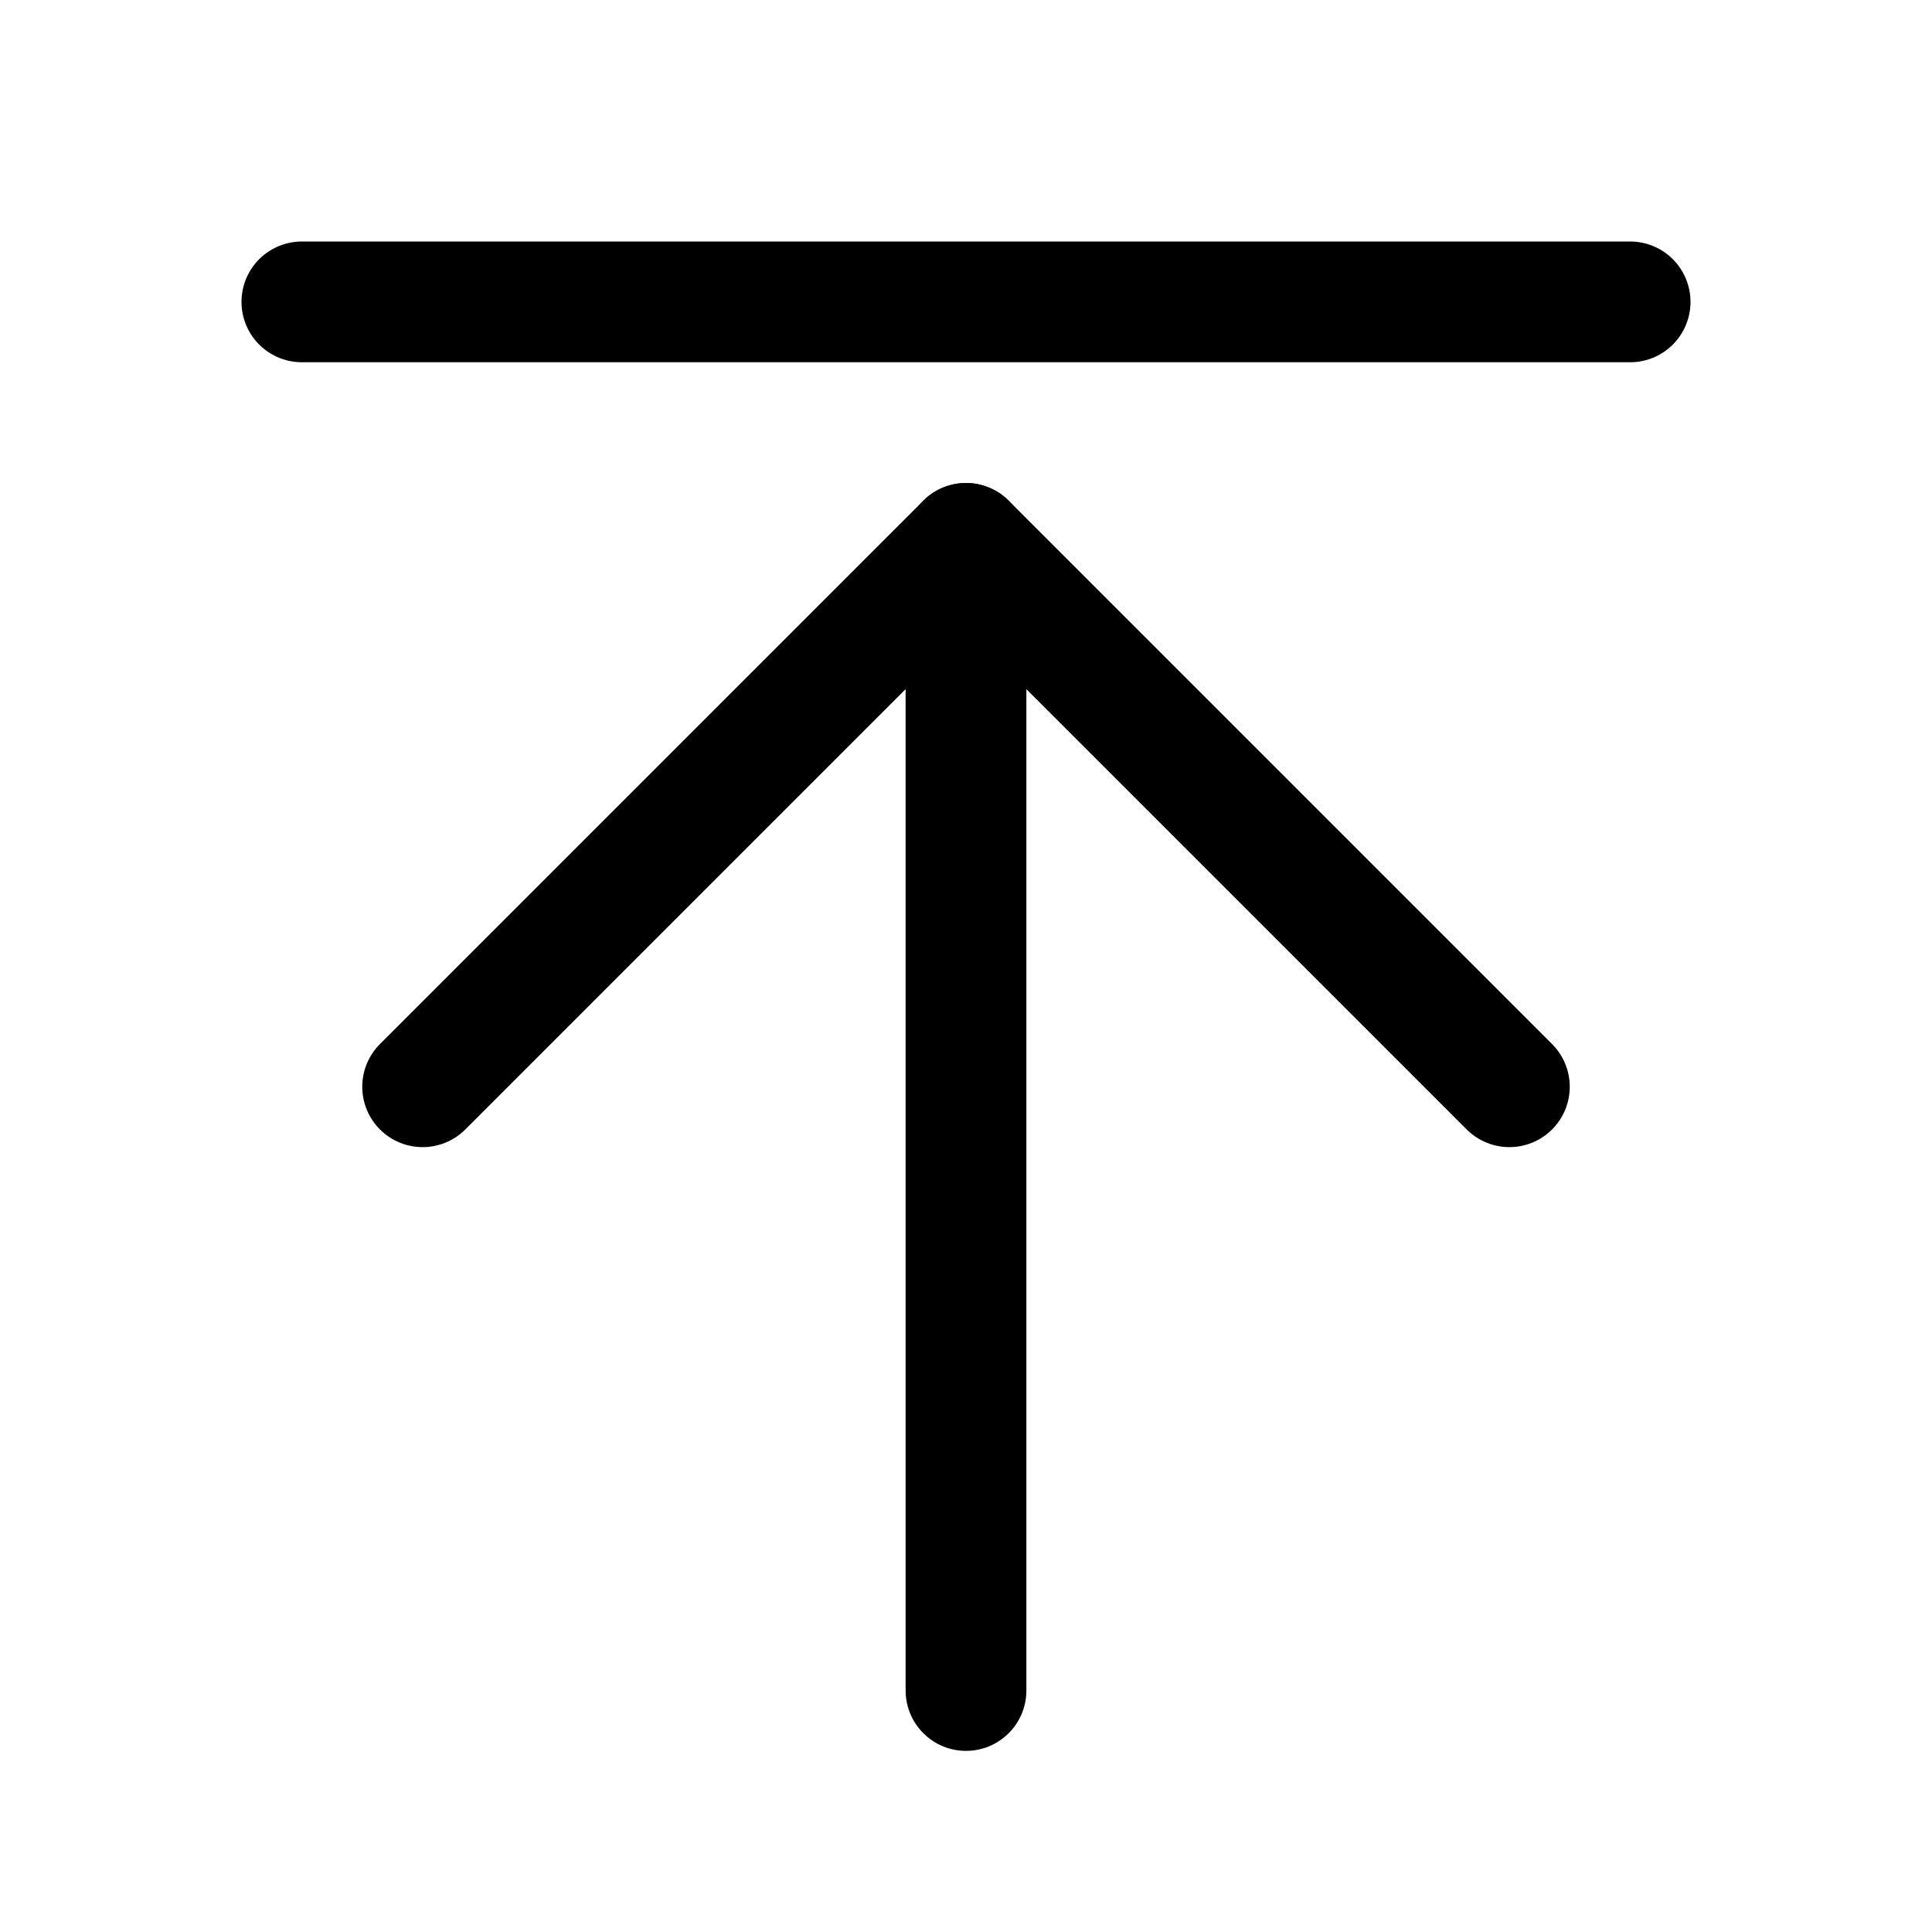
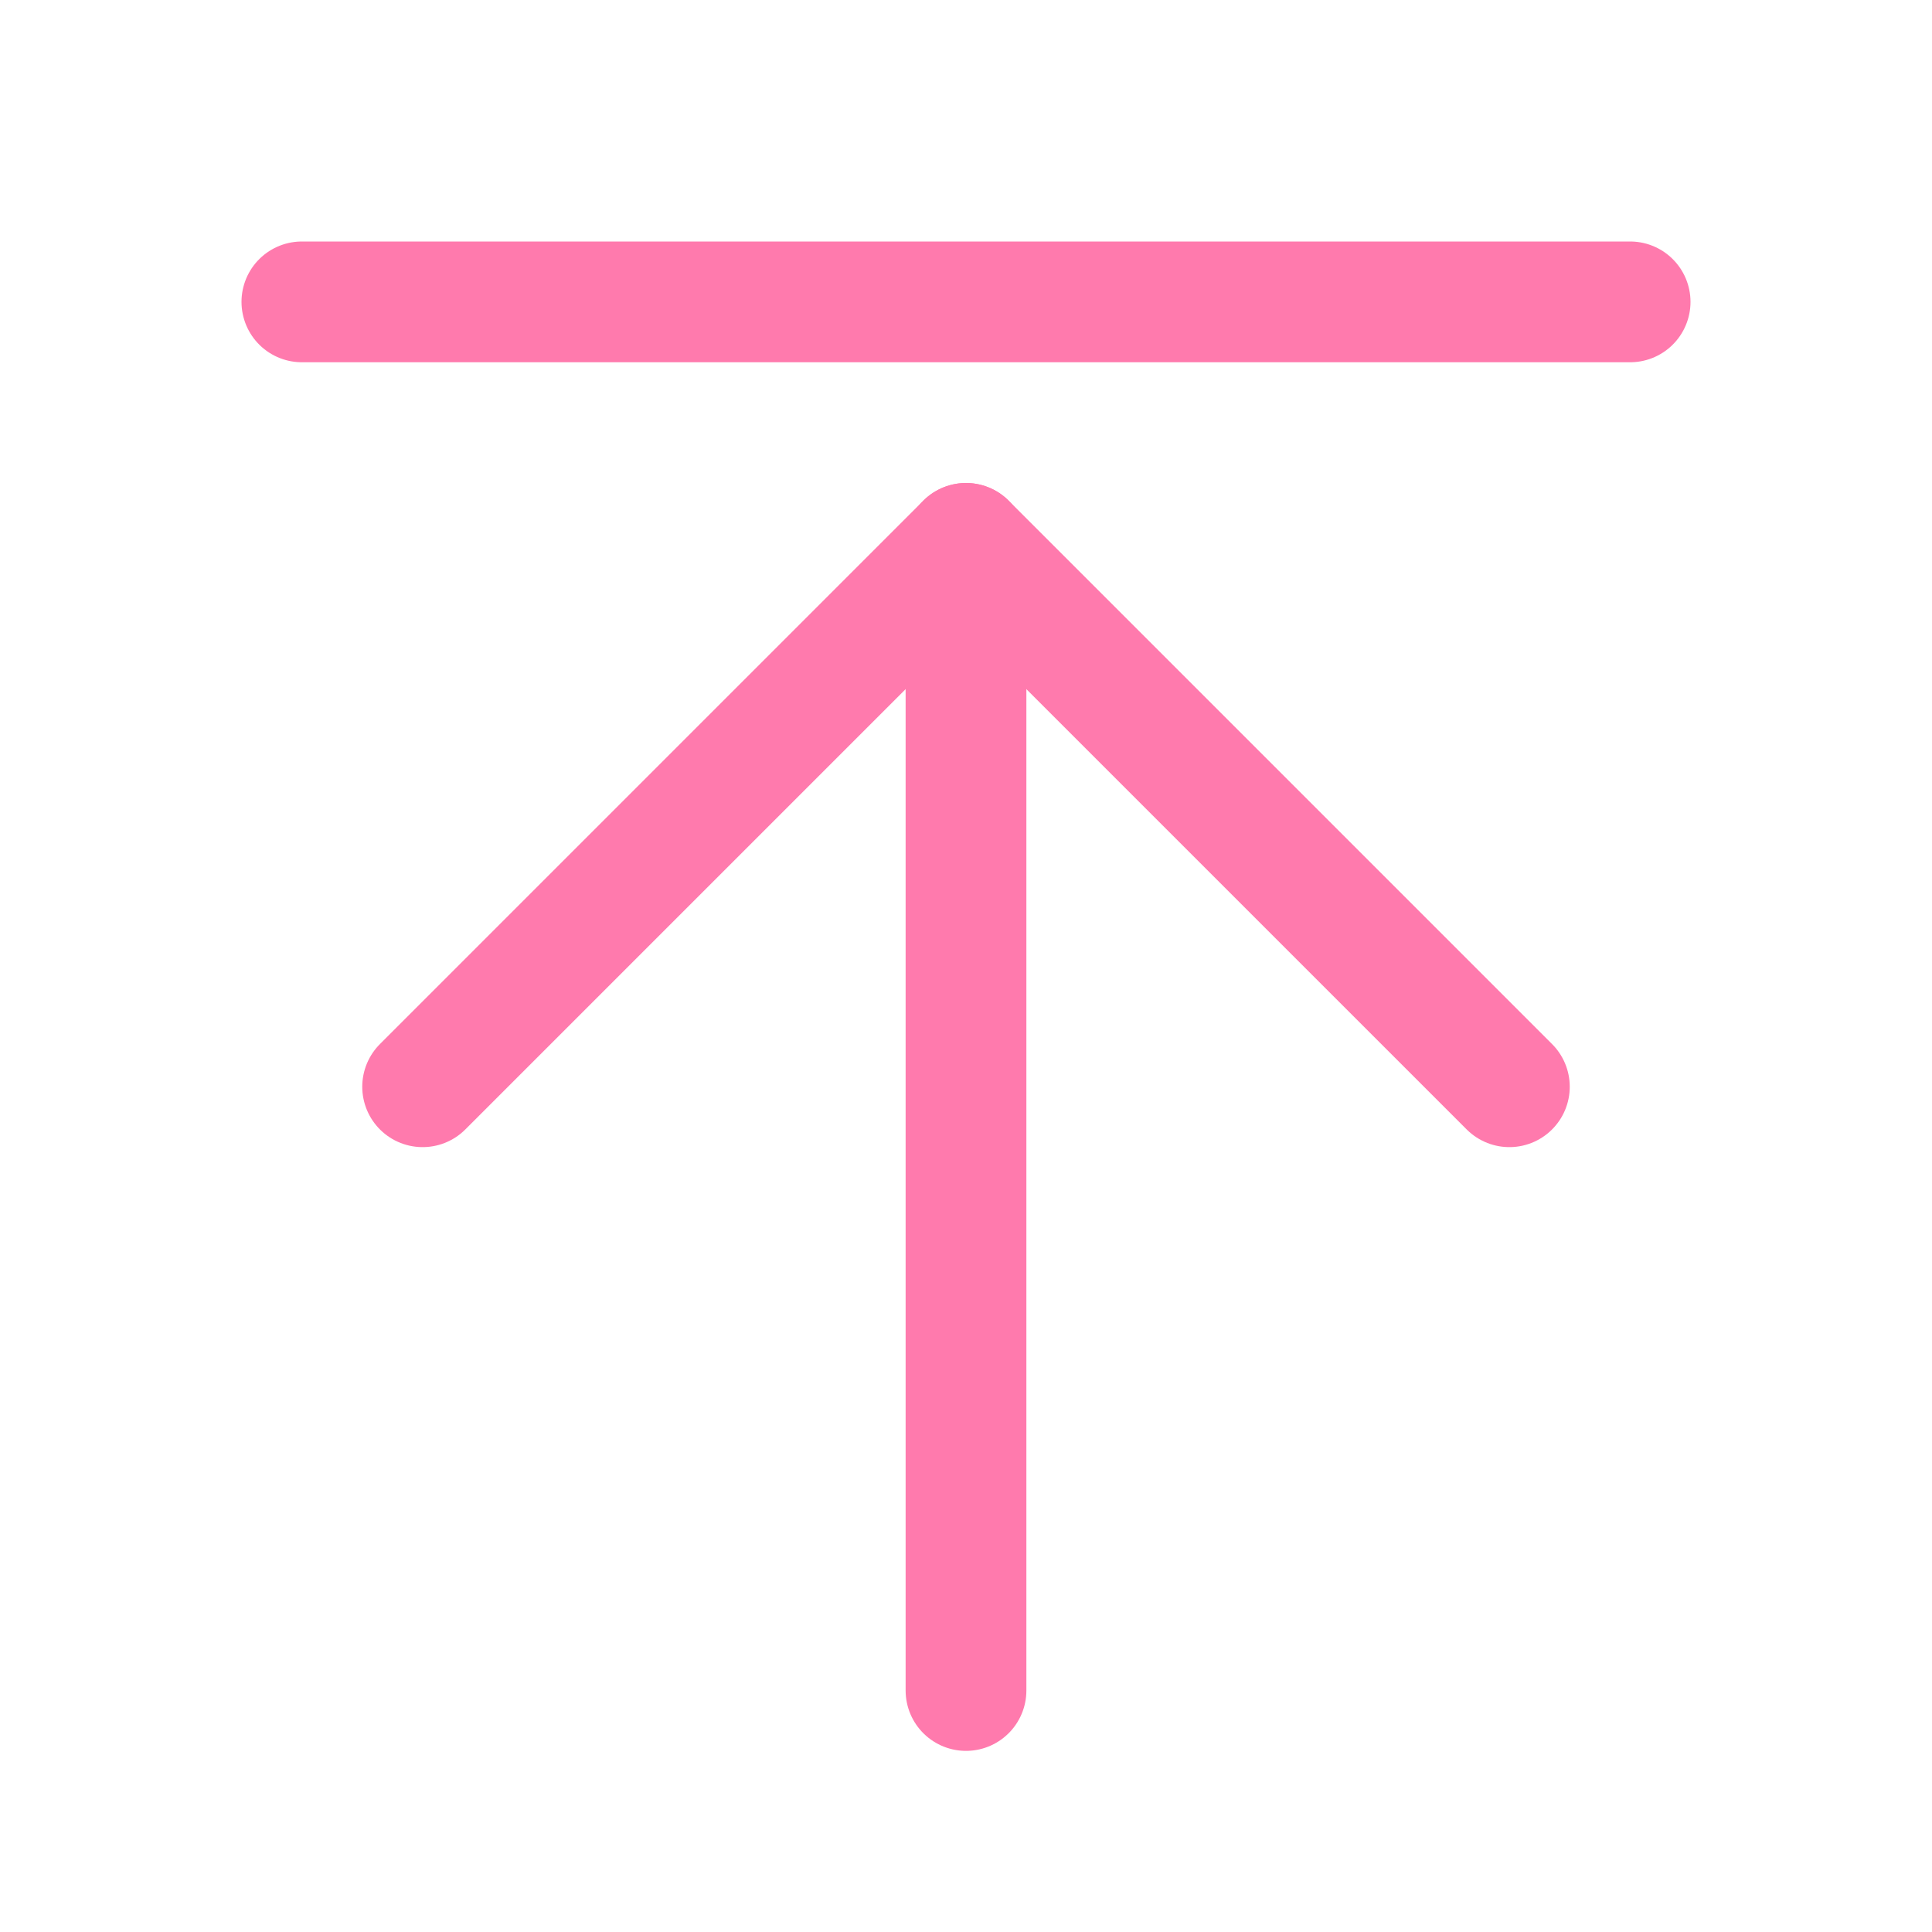
- <svg xmlns="http://www.w3.org/2000/svg" width="192" height="192" fill="#000000" viewBox="0 0 256 256">
+ <svg xmlns="http://www.w3.org/2000/svg" width="192" height="192" fill="#ff7aad" viewBox="0 0 256 256">
  <rect width="256" height="256" fill="none" />
-   <line x1="128" y1="224" x2="128" y2="72" fill="none" stroke="#000000" stroke-linecap="round" stroke-linejoin="round" stroke-width="16" />
-   <polyline points="56 144 128 72 200 144" fill="none" stroke="#000000" stroke-linecap="round" stroke-linejoin="round" stroke-width="16" />
-   <line x1="40" y1="40" x2="216" y2="40" fill="none" stroke="#000000" stroke-linecap="round" stroke-linejoin="round" stroke-width="16" />
+   <line x1="128" y1="224" x2="128" y2="72" fill="none" stroke="#ff7aad" stroke-linecap="round" stroke-linejoin="round" stroke-width="16" />
+   <polyline points="56 144 128 72 200 144" fill="none" stroke="#ff7aad" stroke-linecap="round" stroke-linejoin="round" stroke-width="16" />
+   <line x1="40" y1="40" x2="216" y2="40" fill="none" stroke="#ff7aad" stroke-linecap="round" stroke-linejoin="round" stroke-width="16" />
</svg>
